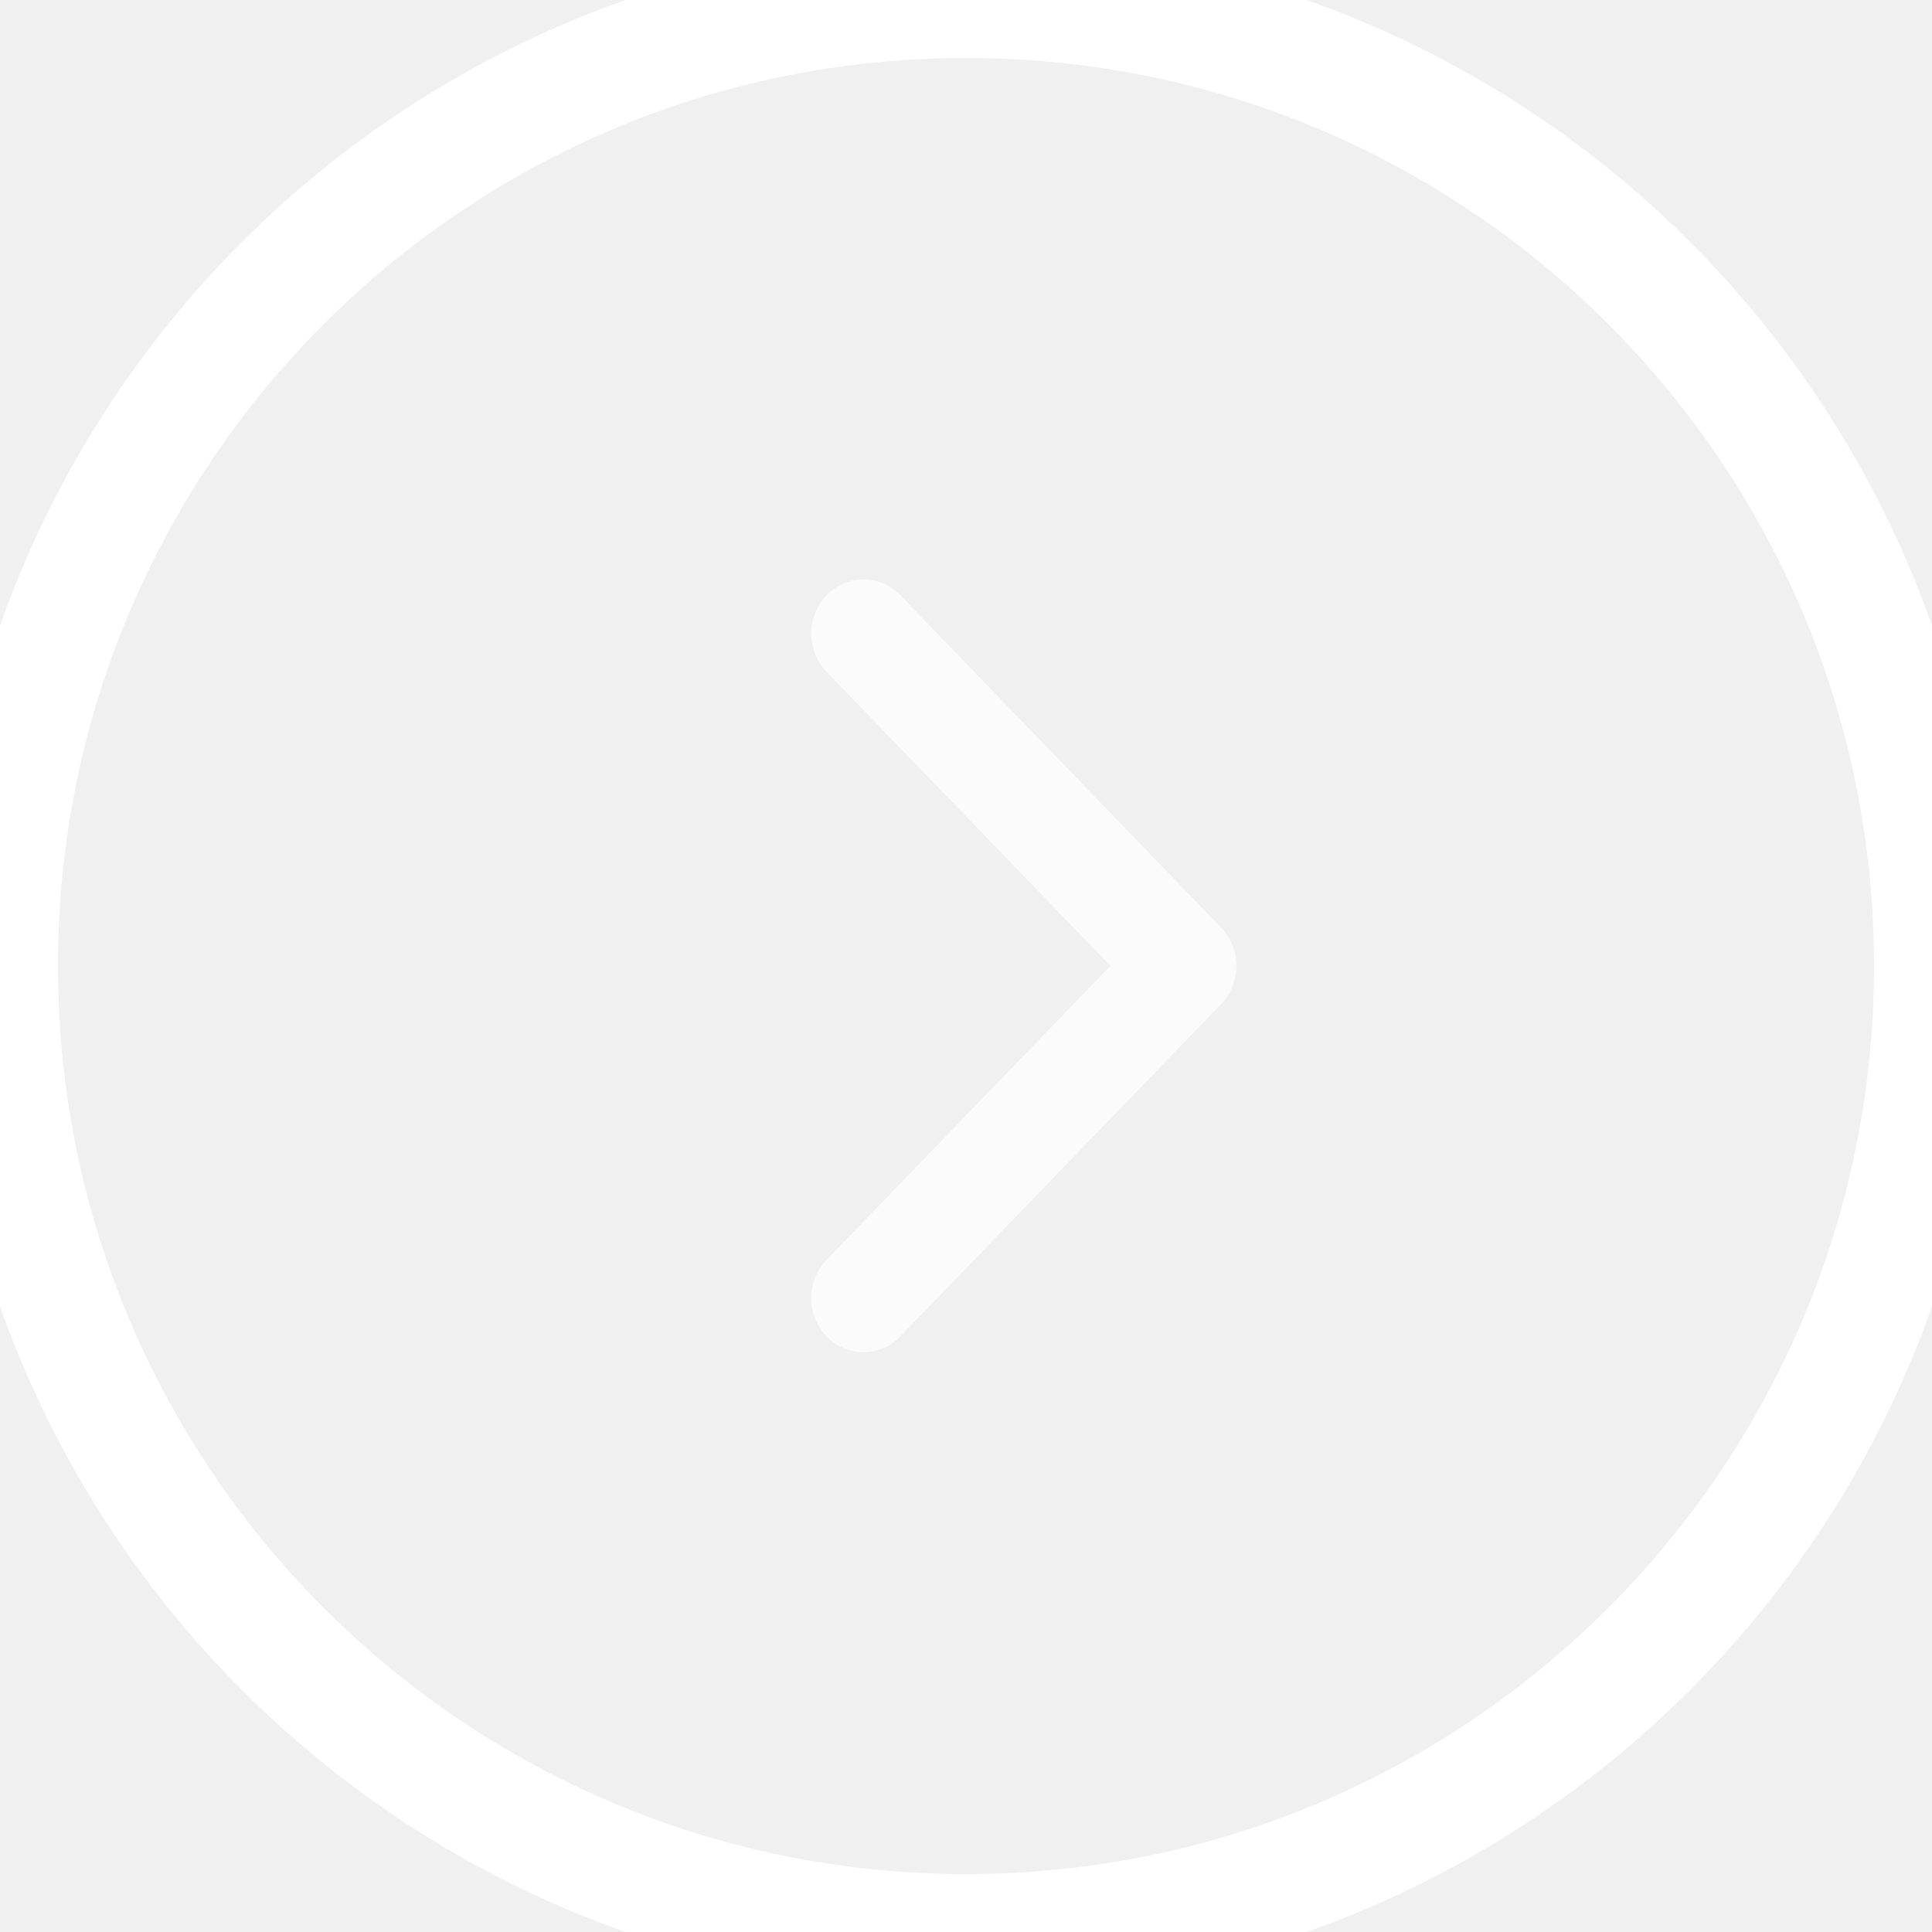
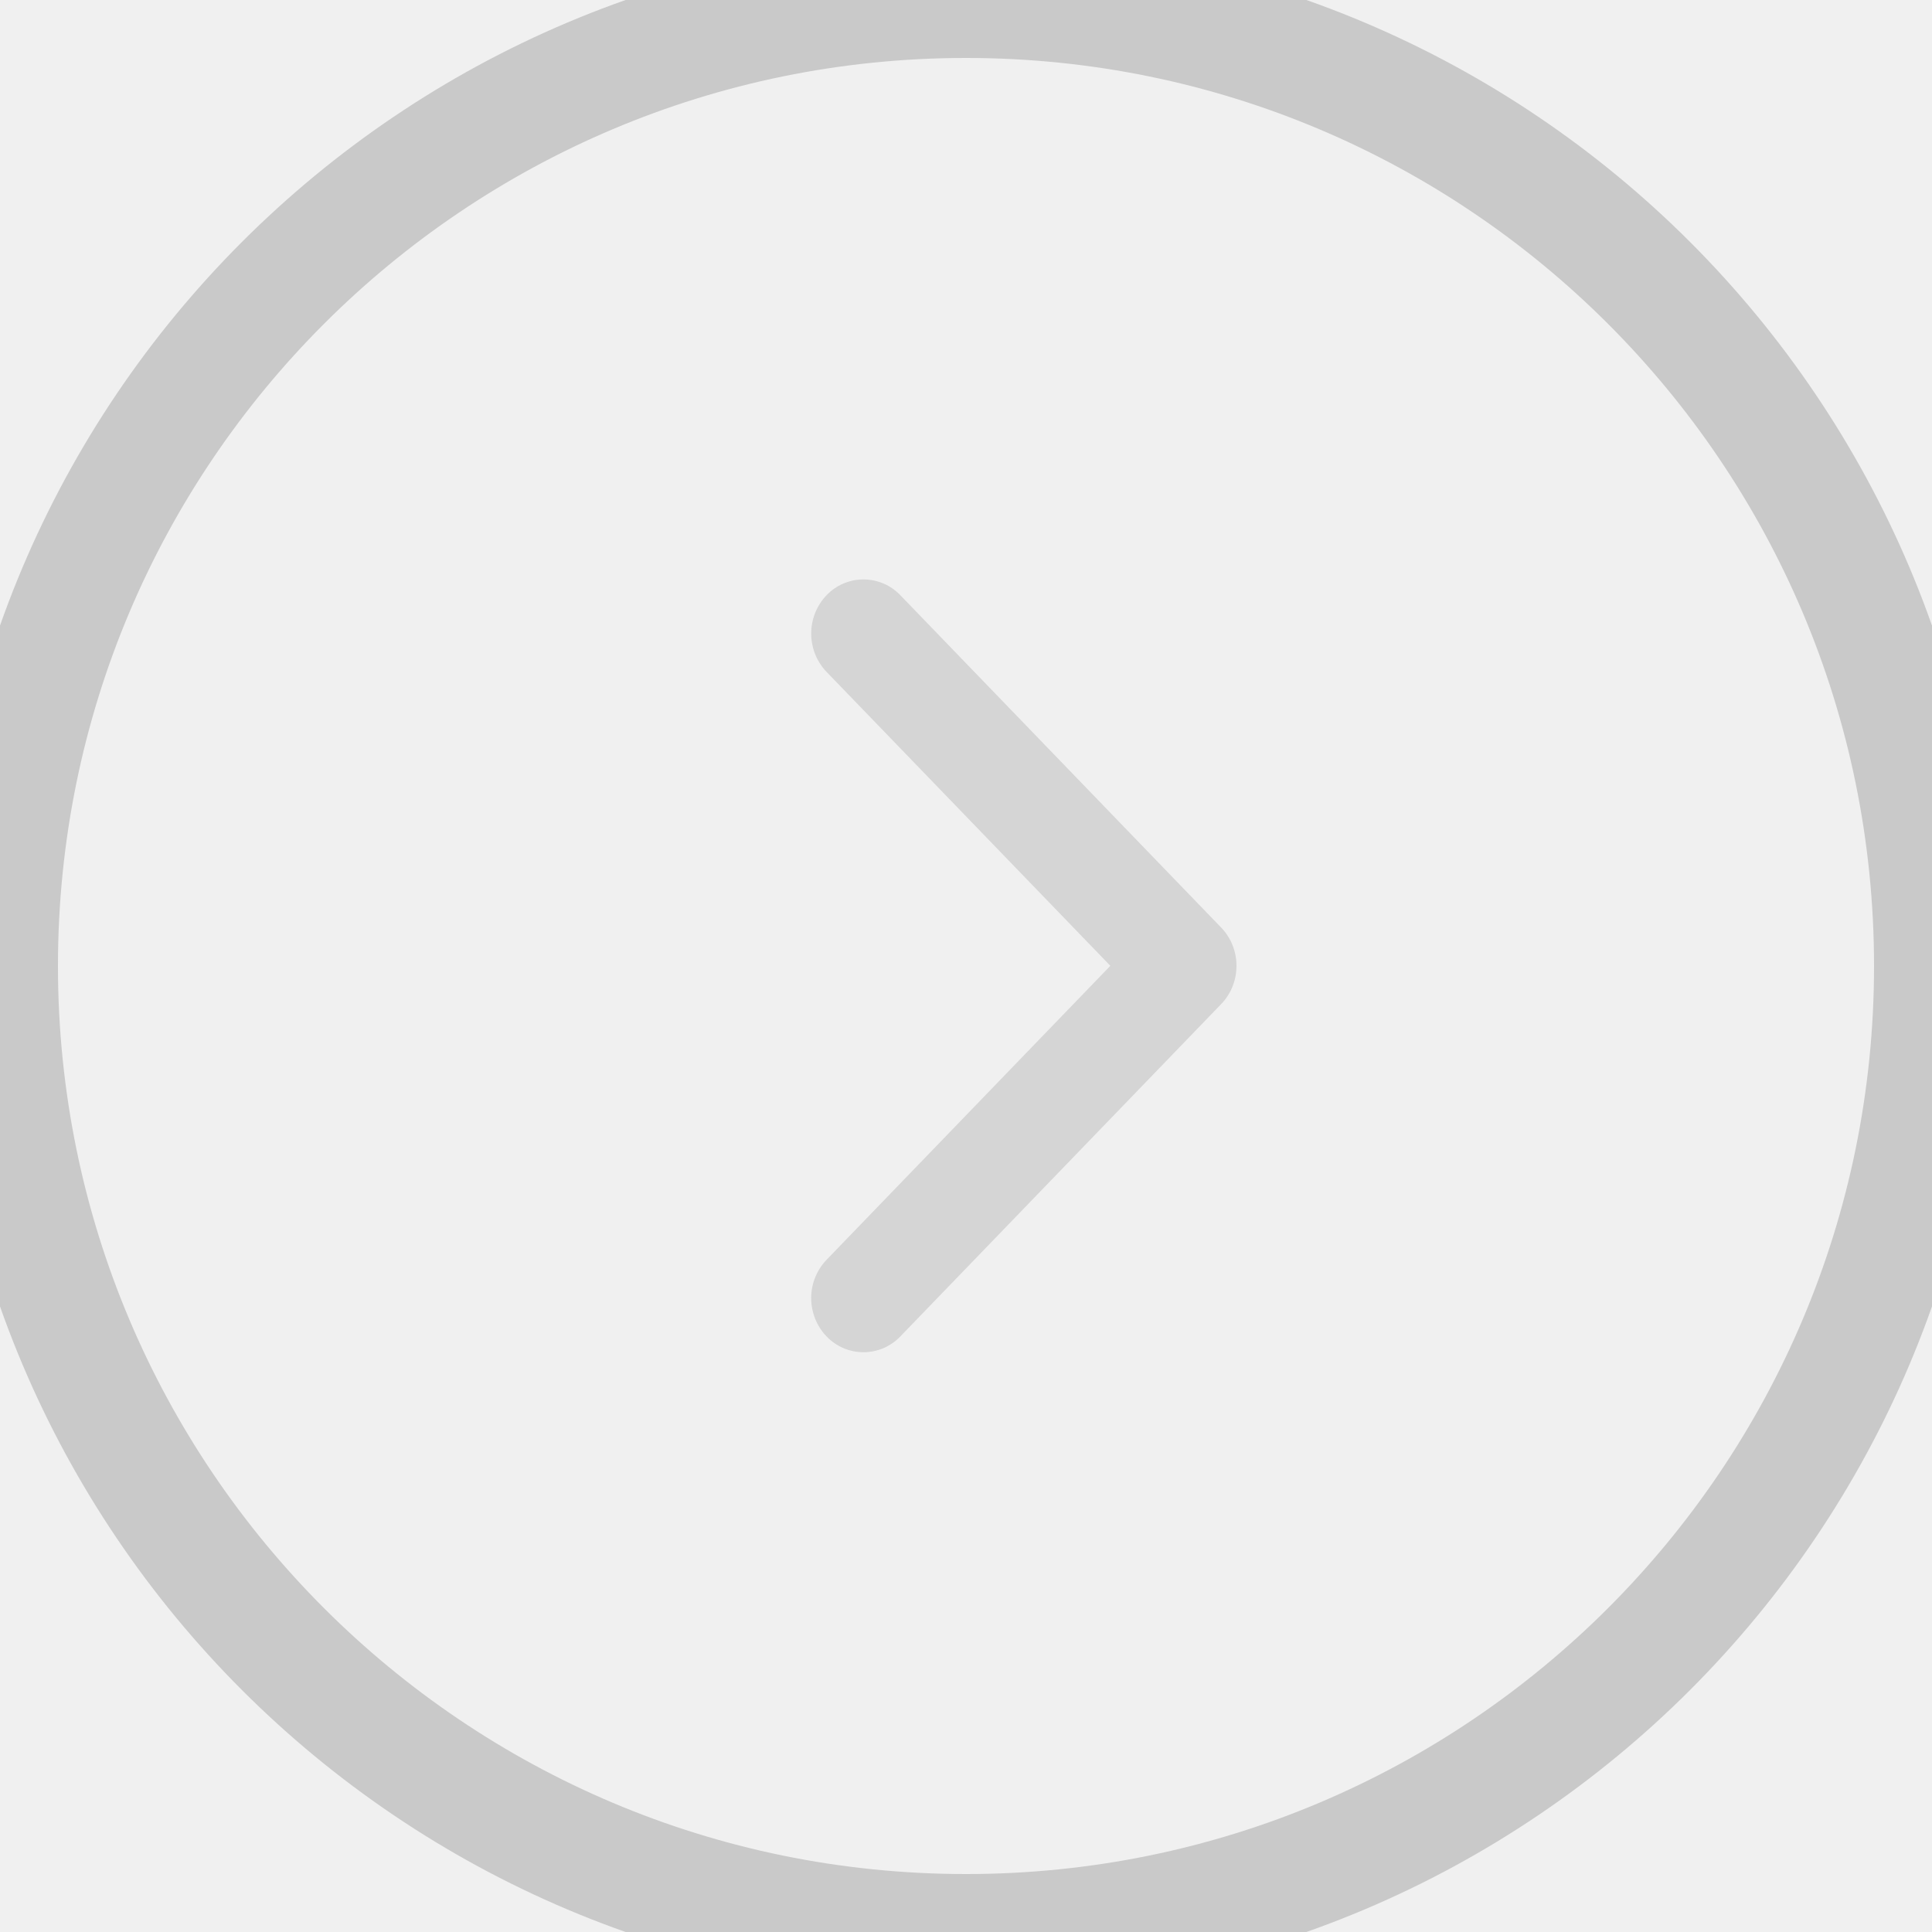
<svg xmlns="http://www.w3.org/2000/svg" baseProfile="full" height="50" width="50">
-   <path stroke="#FFF" stroke-width="3" fill="none" d="M25 0c13.807 0 25 11.193 25 25S38.807 50 25 50 0 38.807 0 25 11.193 0 25 0z" />
-   <path fill-opacity=".702" fill="#FFF" d="M31.604 25.985l-8.302 8.6a1.319 1.319 0 0 1-1.912 0 1.435 1.435 0 0 1 0-1.98l7.346-7.61-7.346-7.608a1.437 1.437 0 0 1 0-1.981 1.319 1.319 0 0 1 1.912 0l8.302 8.6c.264.273.396.631.396.989 0 .359-.132.718-.396.99z" />
+   <path stroke="#C9C9C9" stroke-width="3" fill="none" d="M25 0c13.807 0 25 11.193 25 25S38.807 50 25 50 0 38.807 0 25 11.193 0 25 0z" />
+   <path fill-opacity=".702" fill="#C9C9C9" d="M31.604 25.985l-8.302 8.6a1.319 1.319 0 0 1-1.912 0 1.435 1.435 0 0 1 0-1.98l7.346-7.61-7.346-7.608a1.437 1.437 0 0 1 0-1.981 1.319 1.319 0 0 1 1.912 0l8.302 8.6c.264.273.396.631.396.989 0 .359-.132.718-.396.99z" />
</svg>
